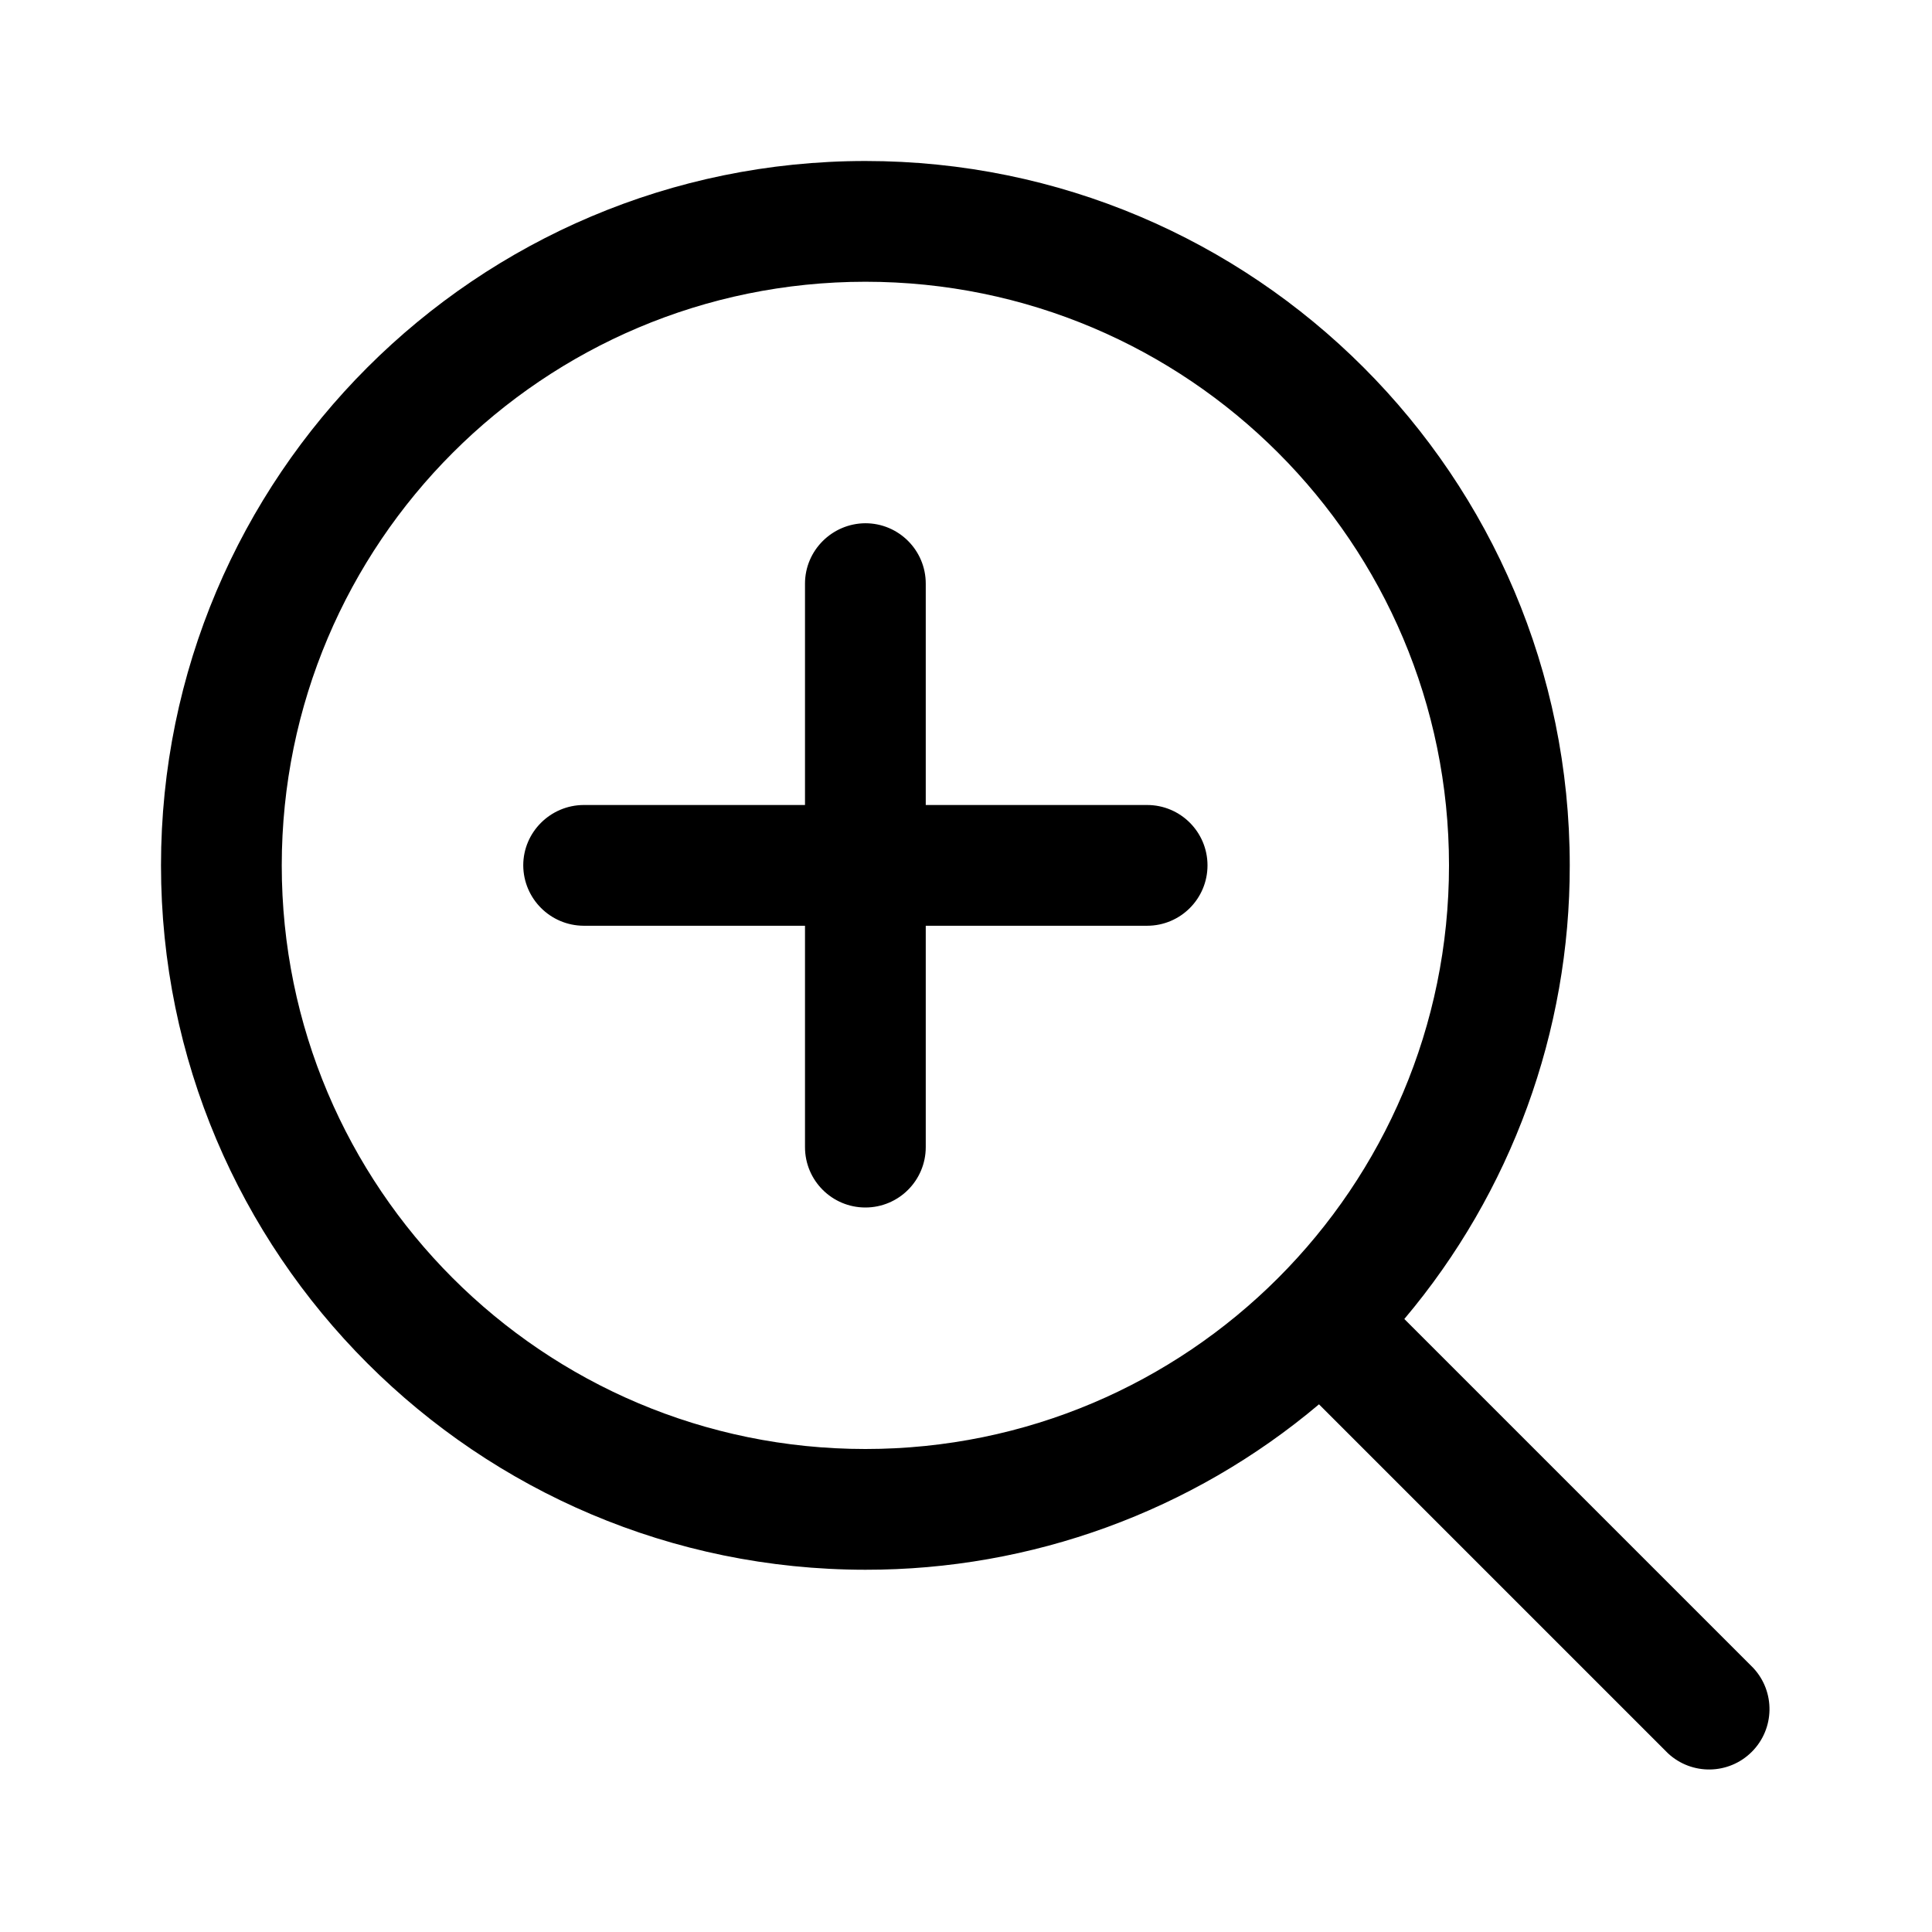
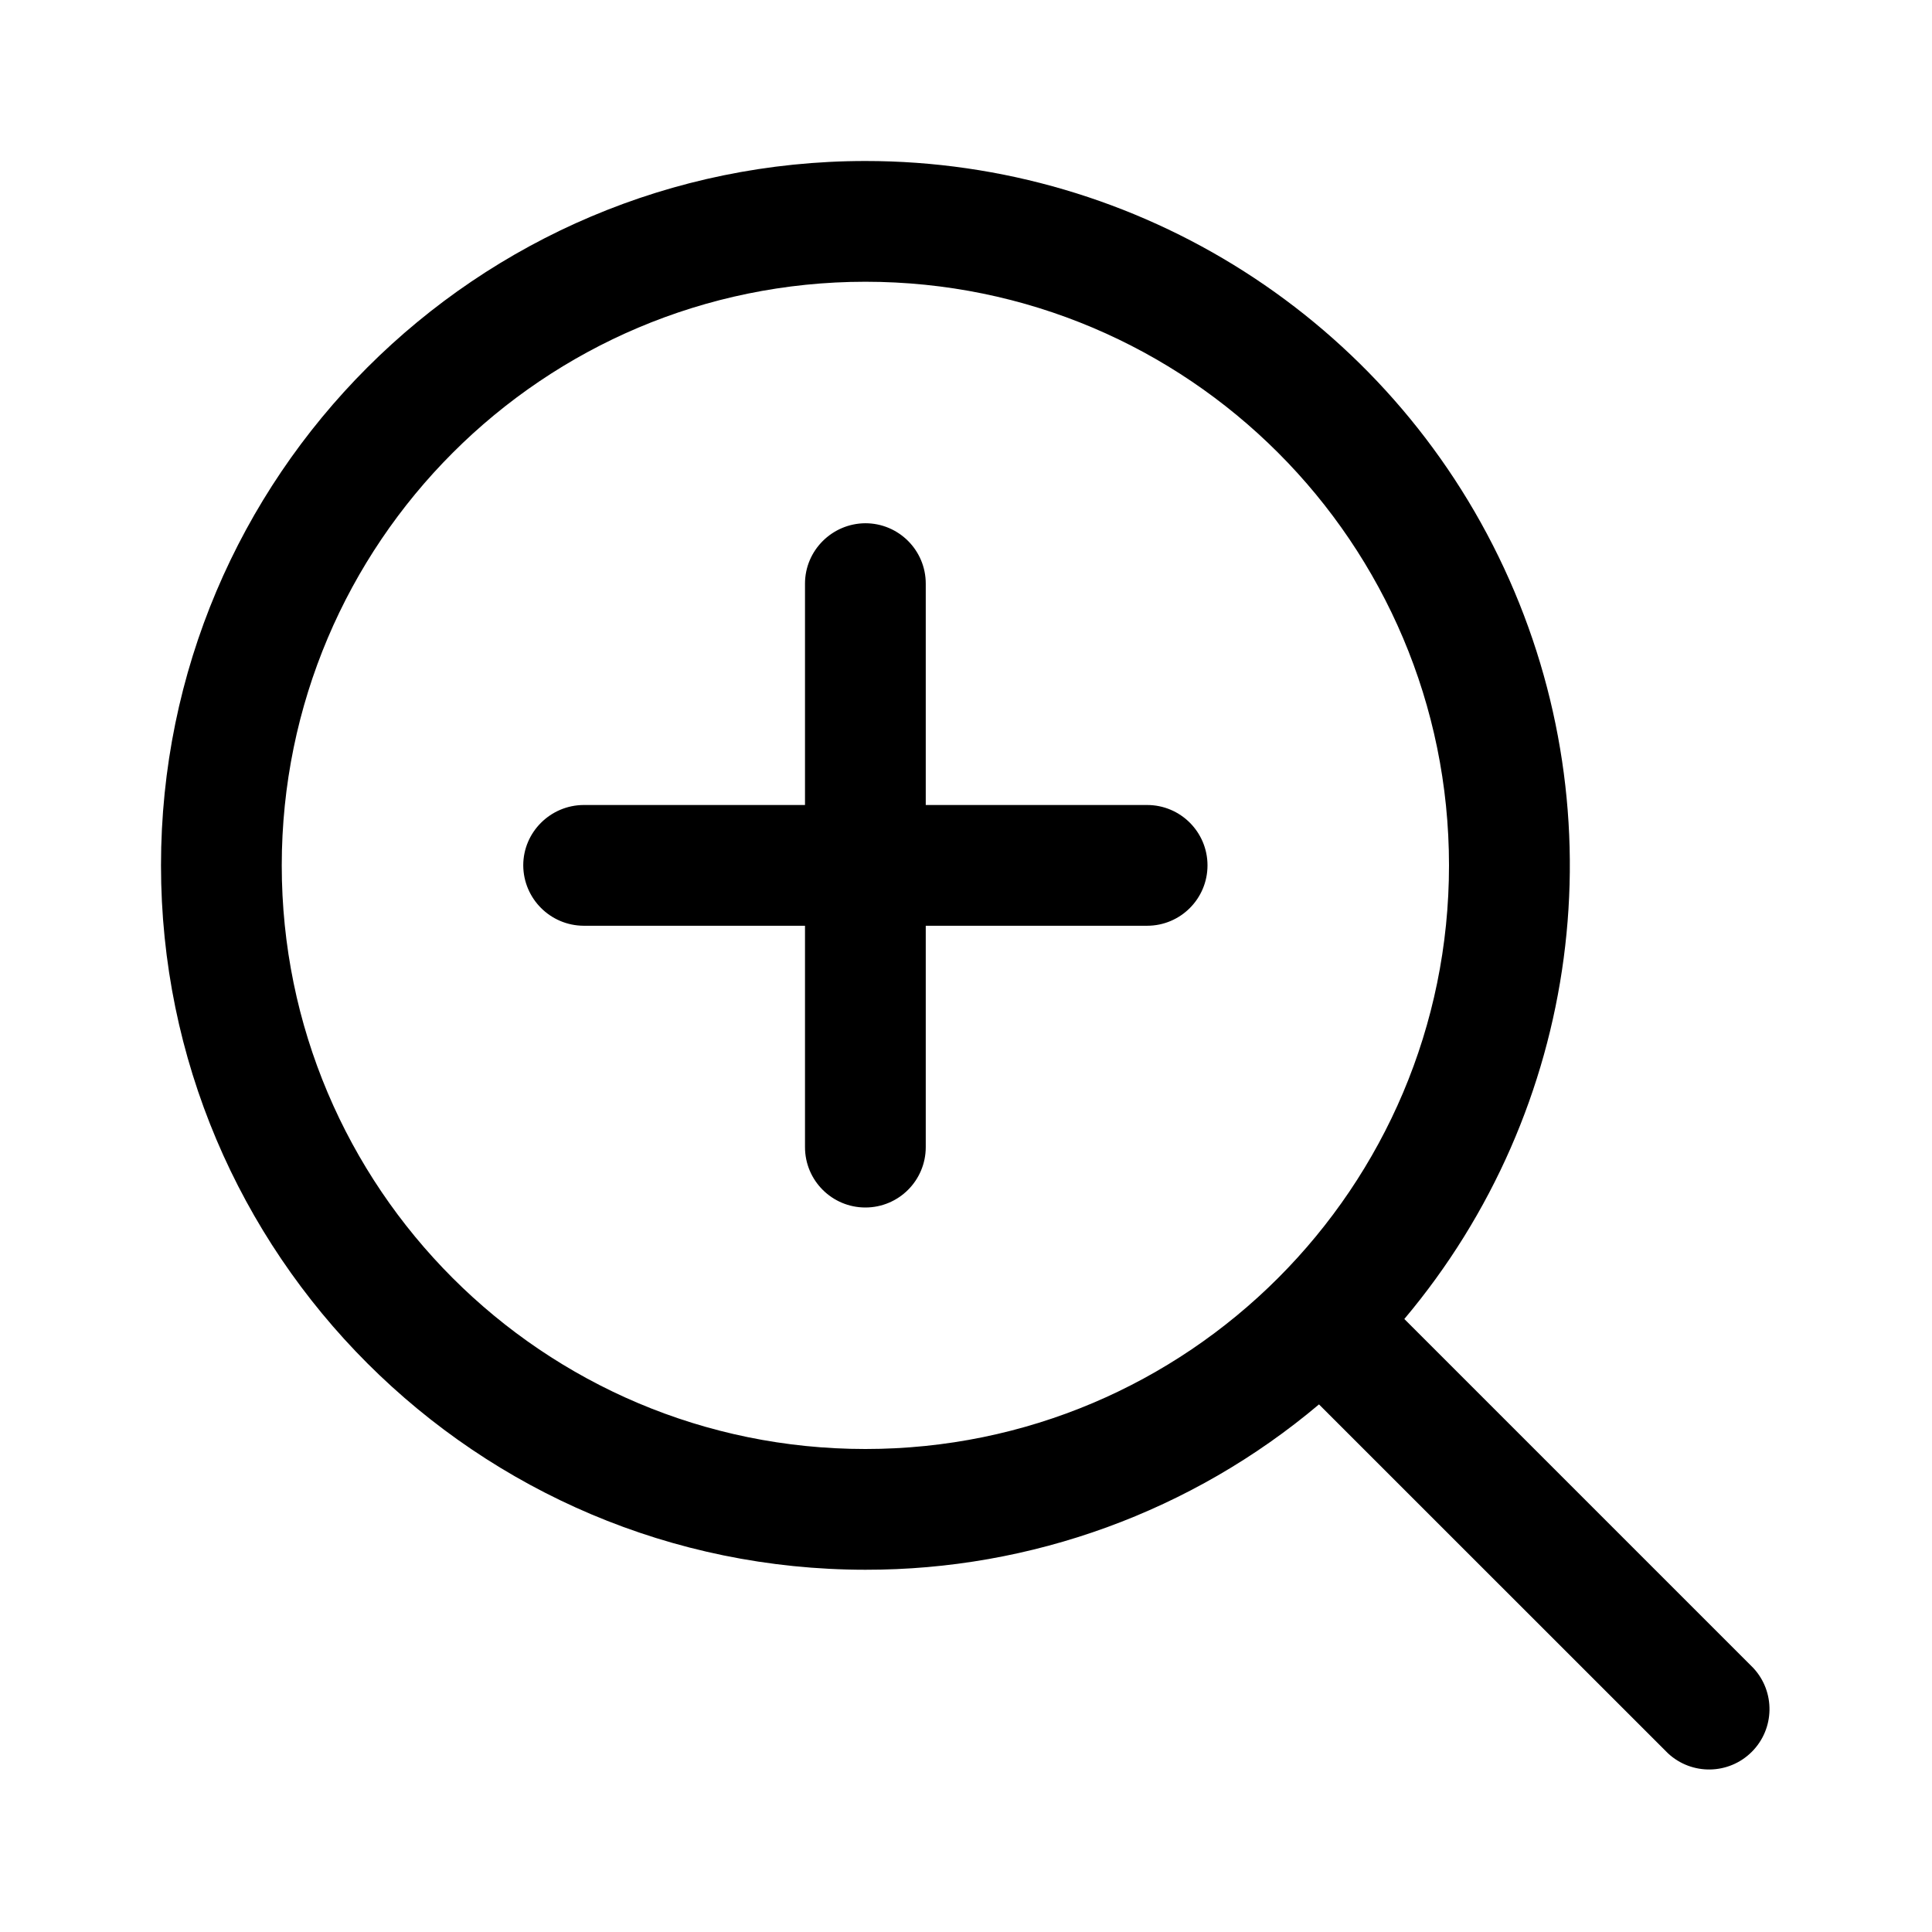
<svg xmlns="http://www.w3.org/2000/svg" width="24" height="24" fill="none" viewBox="0 0 24 24">
-   <path fill="currentColor" d="M10.75 2a8.75 8.75 0 0 1 8.75 8.75 8.72 8.72 0 0 1-2.055 5.635l4.335 4.335a.75.75 0 0 1-1.06 1.06l-4.335-4.335A8.72 8.72 0 0 1 10.75 19.5C5.92 19.498 2 15.58 2 10.75 2 5.919 5.92 2.002 10.75 2m0 1.5a7.253 7.253 0 0 0-7.25 7.25 7.25 7.25 0 1 0 7.25-7.25m0 3a.75.75 0 0 1 .75.75V10h2.75a.75.75 0 0 1 0 1.5H11.5v2.75a.75.75 0 0 1-1.5 0V11.5H7.25a.754.754 0 0 1-.75-.75c0-.413.338-.748.75-.75H10V7.25c0-.413.338-.748.75-.75" />
+   <path fill="currentColor" d="M10.75 2a8.75 8.75 0 0 1 6.695 14.385l4.335 4.335a.75.75 0 0 1-1.06 1.06l-4.335-4.334A8.72 8.72 0 0 1 10.75 19.5C5.92 19.498 2 15.581 2 10.75S5.92 2.002 10.75 2m0 1.5a7.253 7.253 0 0 0-7.25 7.25 7.25 7.25 0 1 0 7.25-7.25m0 3a.75.75 0 0 1 .75.75V10h2.75a.75.75 0 0 1 0 1.5H11.5v2.75a.75.75 0 0 1-1.5 0V11.5H7.25a.754.754 0 0 1-.75-.75c0-.413.338-.748.75-.75H10V7.25c0-.413.338-.748.75-.75" />
</svg>
